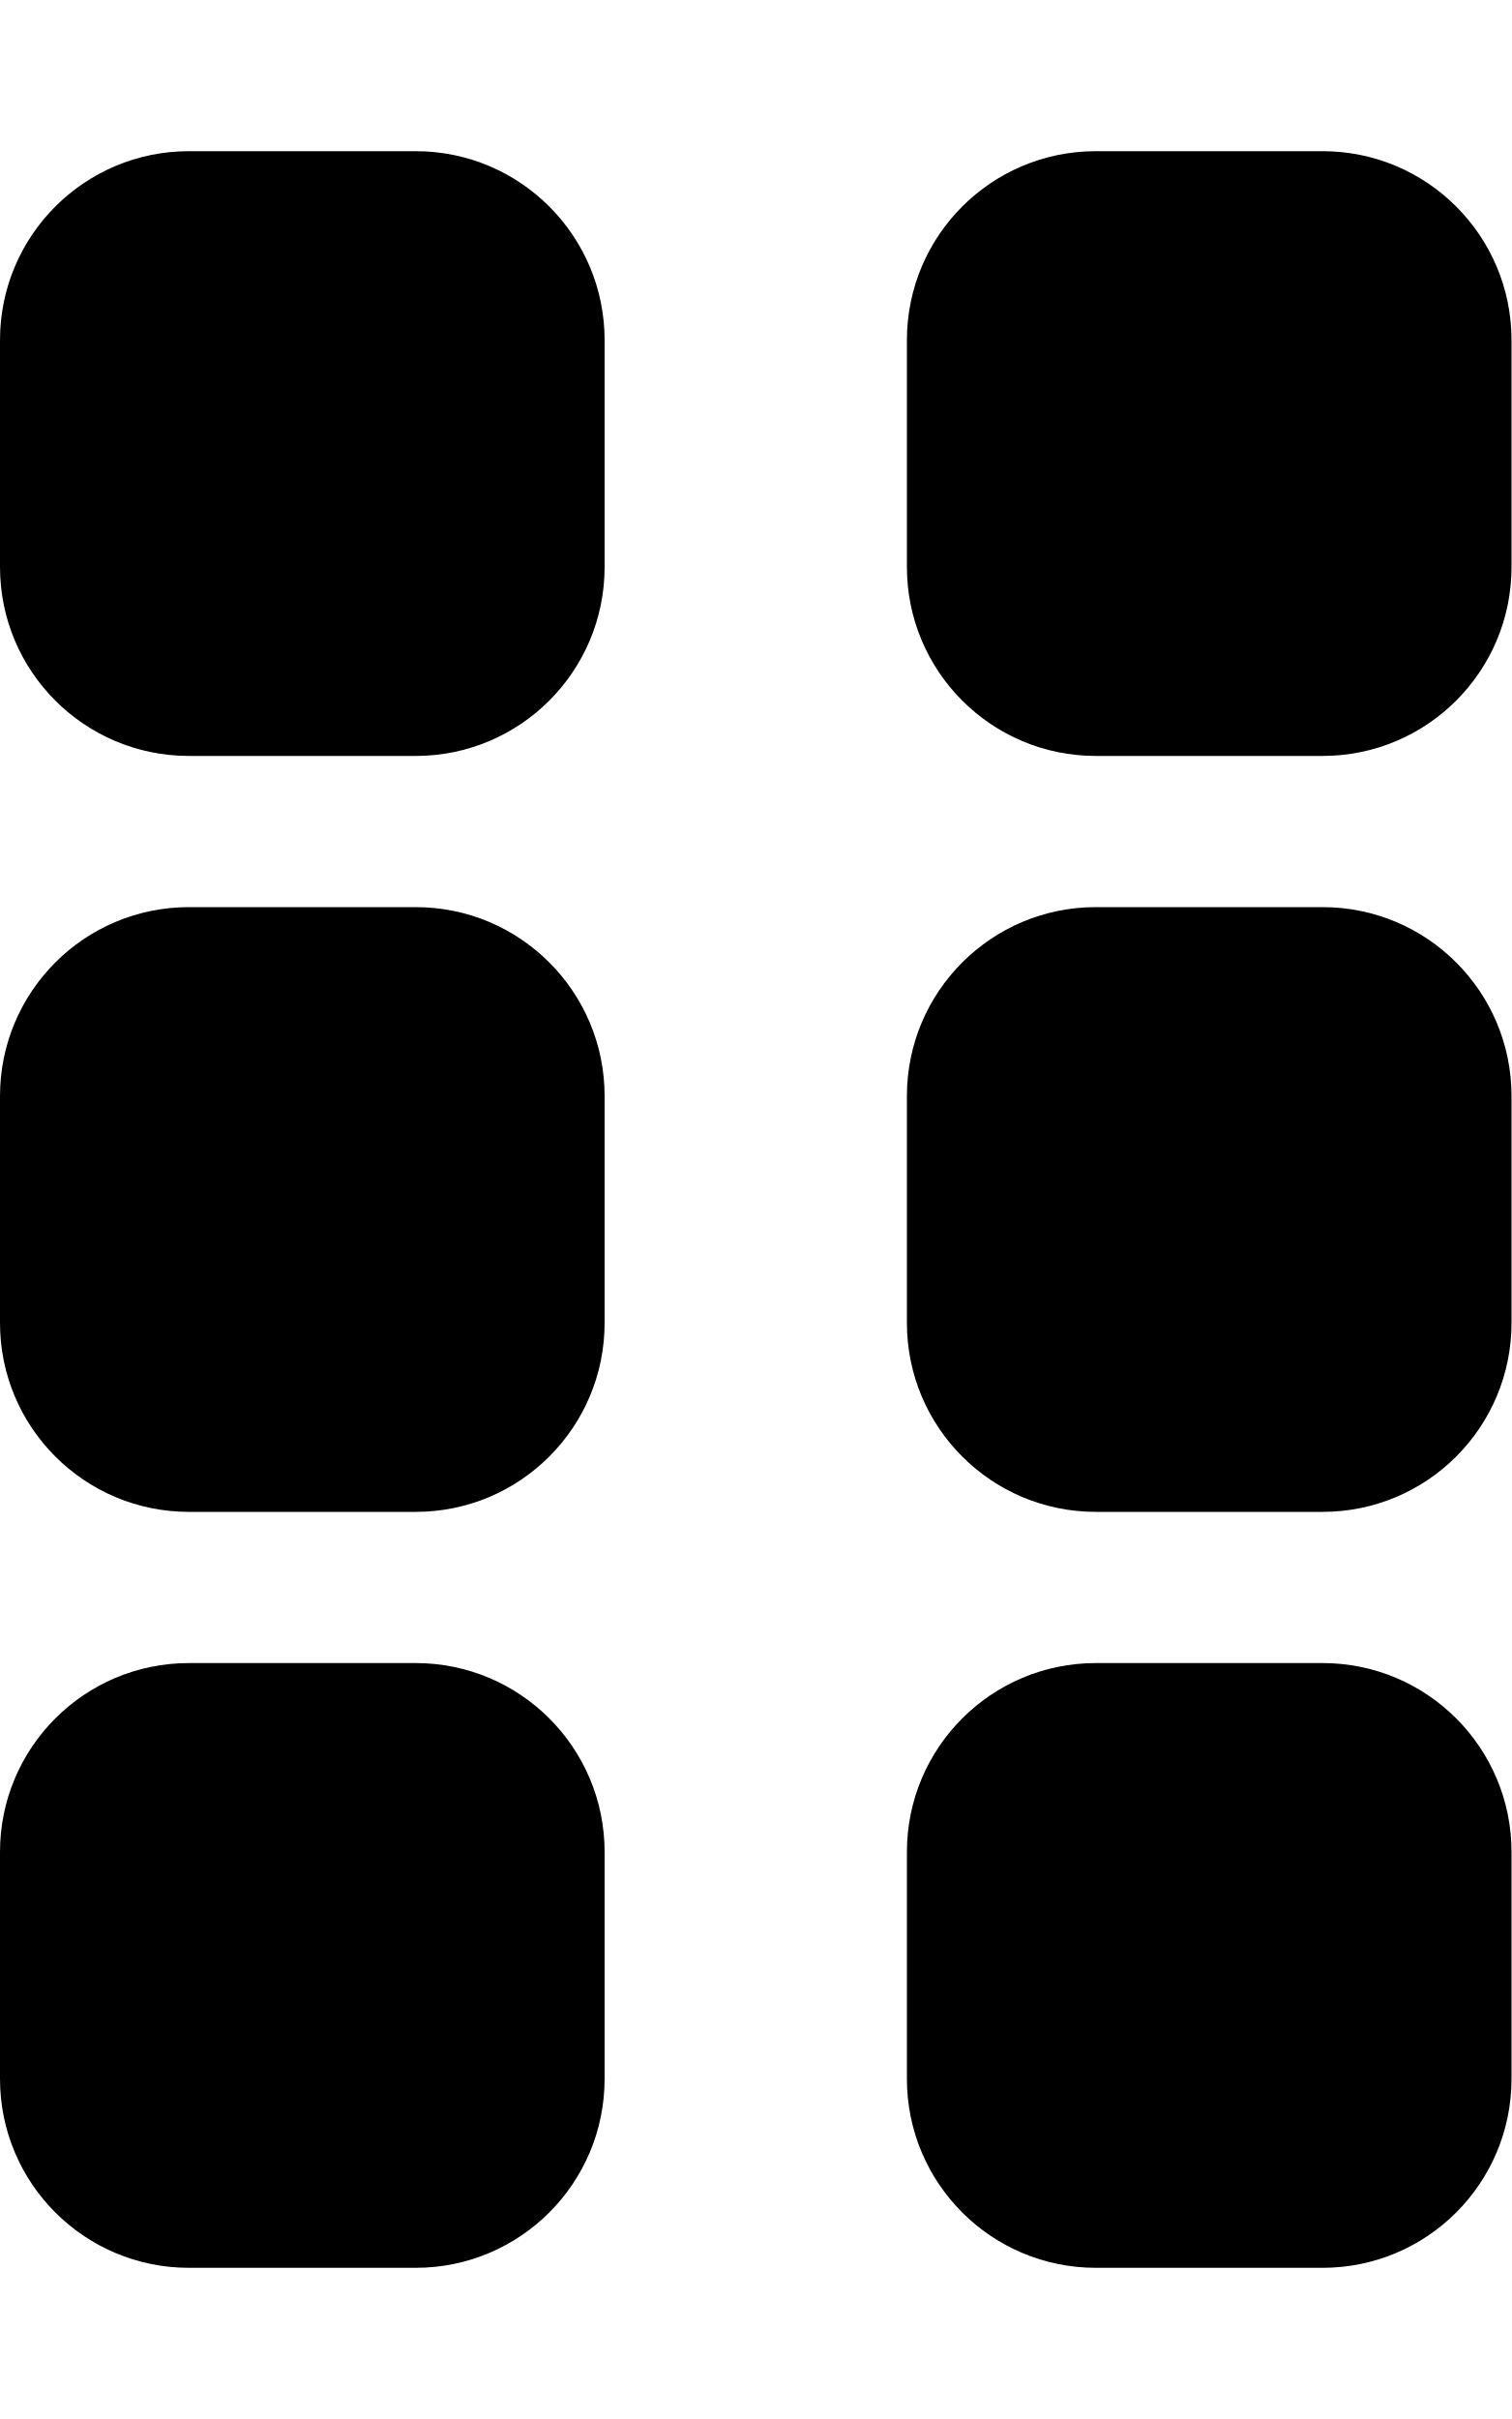
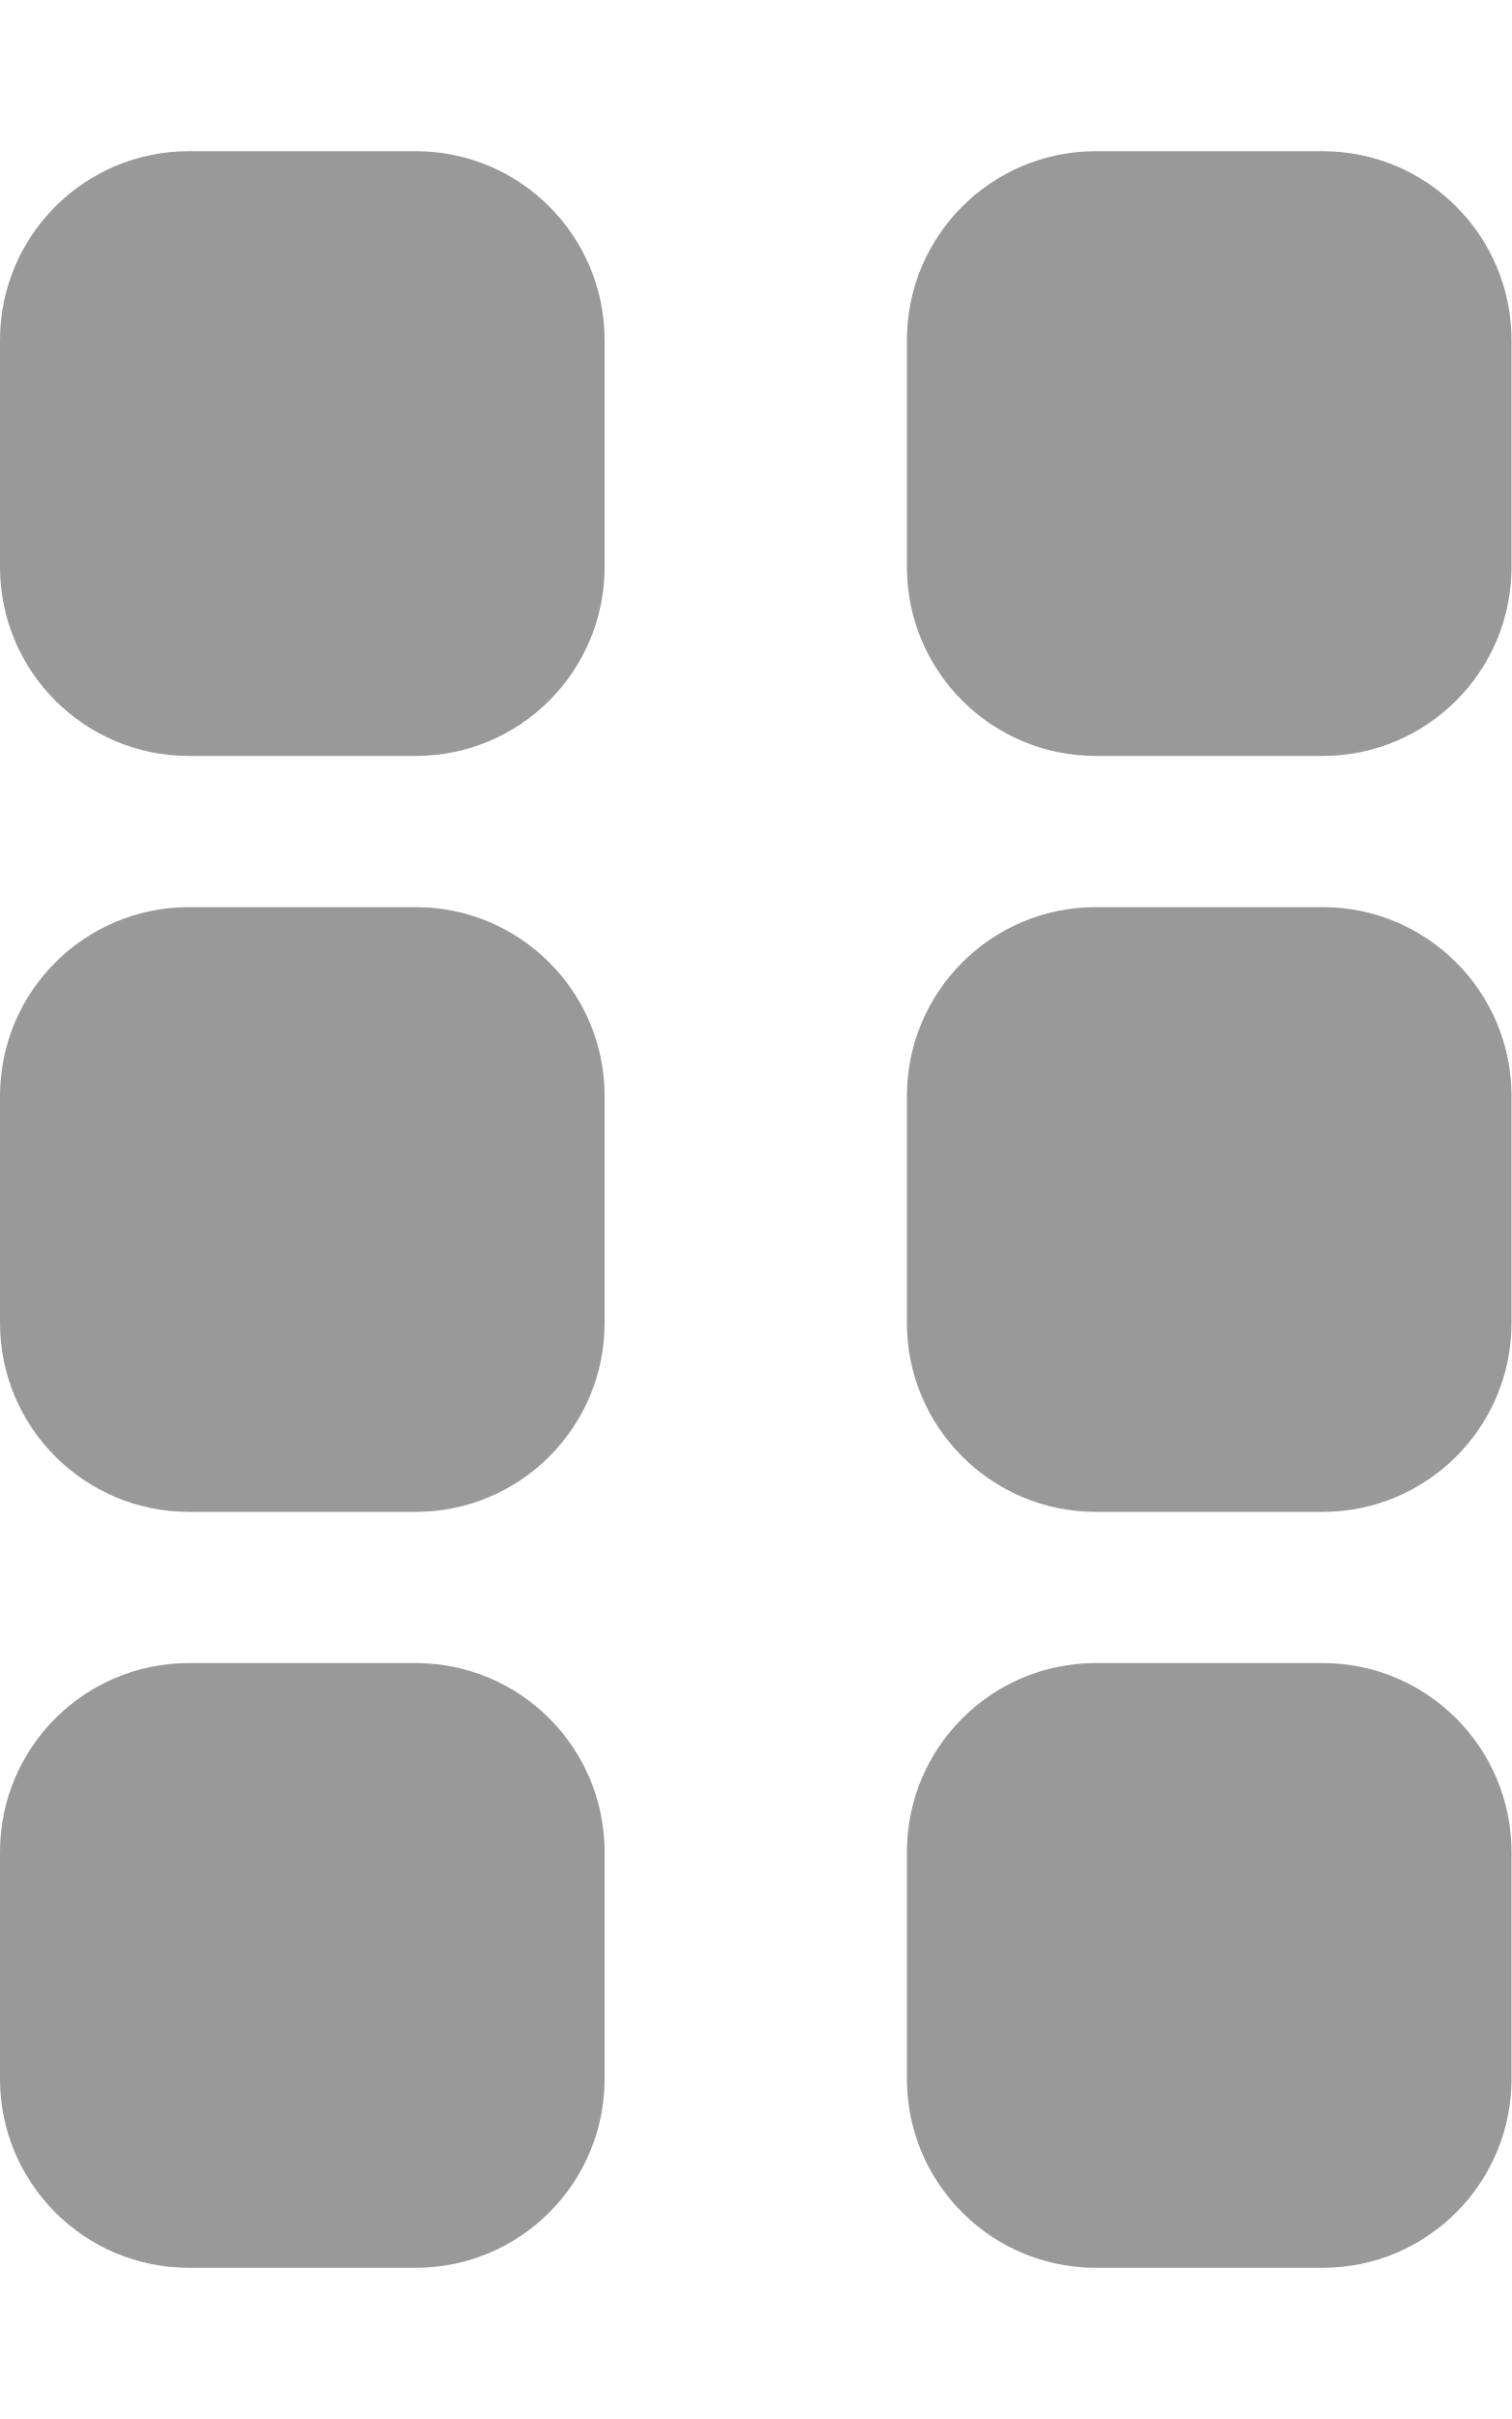
- <svg xmlns="http://www.w3.org/2000/svg" fill="#000000cte2" viewBox="0 0 320 512">
+ <svg xmlns="http://www.w3.org/2000/svg" fill="#999999" viewBox="0 0 320 512">
  <path d="M40 352l48 0c22.1 0 40 17.9 40 40l0 48c0 22.1-17.9 40-40 40l-48 0c-22.1 0-40-17.9-40-40l0-48c0-22.1 17.9-40 40-40zm192 0l48 0c22.1 0 40 17.9 40 40l0 48c0 22.1-17.9 40-40 40l-48 0c-22.1 0-40-17.9-40-40l0-48c0-22.1 17.9-40 40-40zM40 320c-22.1 0-40-17.9-40-40l0-48c0-22.1 17.9-40 40-40l48 0c22.1 0 40 17.9 40 40l0 48c0 22.1-17.9 40-40 40l-48 0zM232 192l48 0c22.1 0 40 17.9 40 40l0 48c0 22.1-17.9 40-40 40l-48 0c-22.1 0-40-17.9-40-40l0-48c0-22.1 17.9-40 40-40zM40 160c-22.1 0-40-17.9-40-40L0 72C0 49.9 17.9 32 40 32l48 0c22.1 0 40 17.9 40 40l0 48c0 22.1-17.9 40-40 40l-48 0zM232 32l48 0c22.1 0 40 17.9 40 40l0 48c0 22.1-17.9 40-40 40l-48 0c-22.1 0-40-17.9-40-40l0-48c0-22.1 17.9-40 40-40z" />
</svg>
